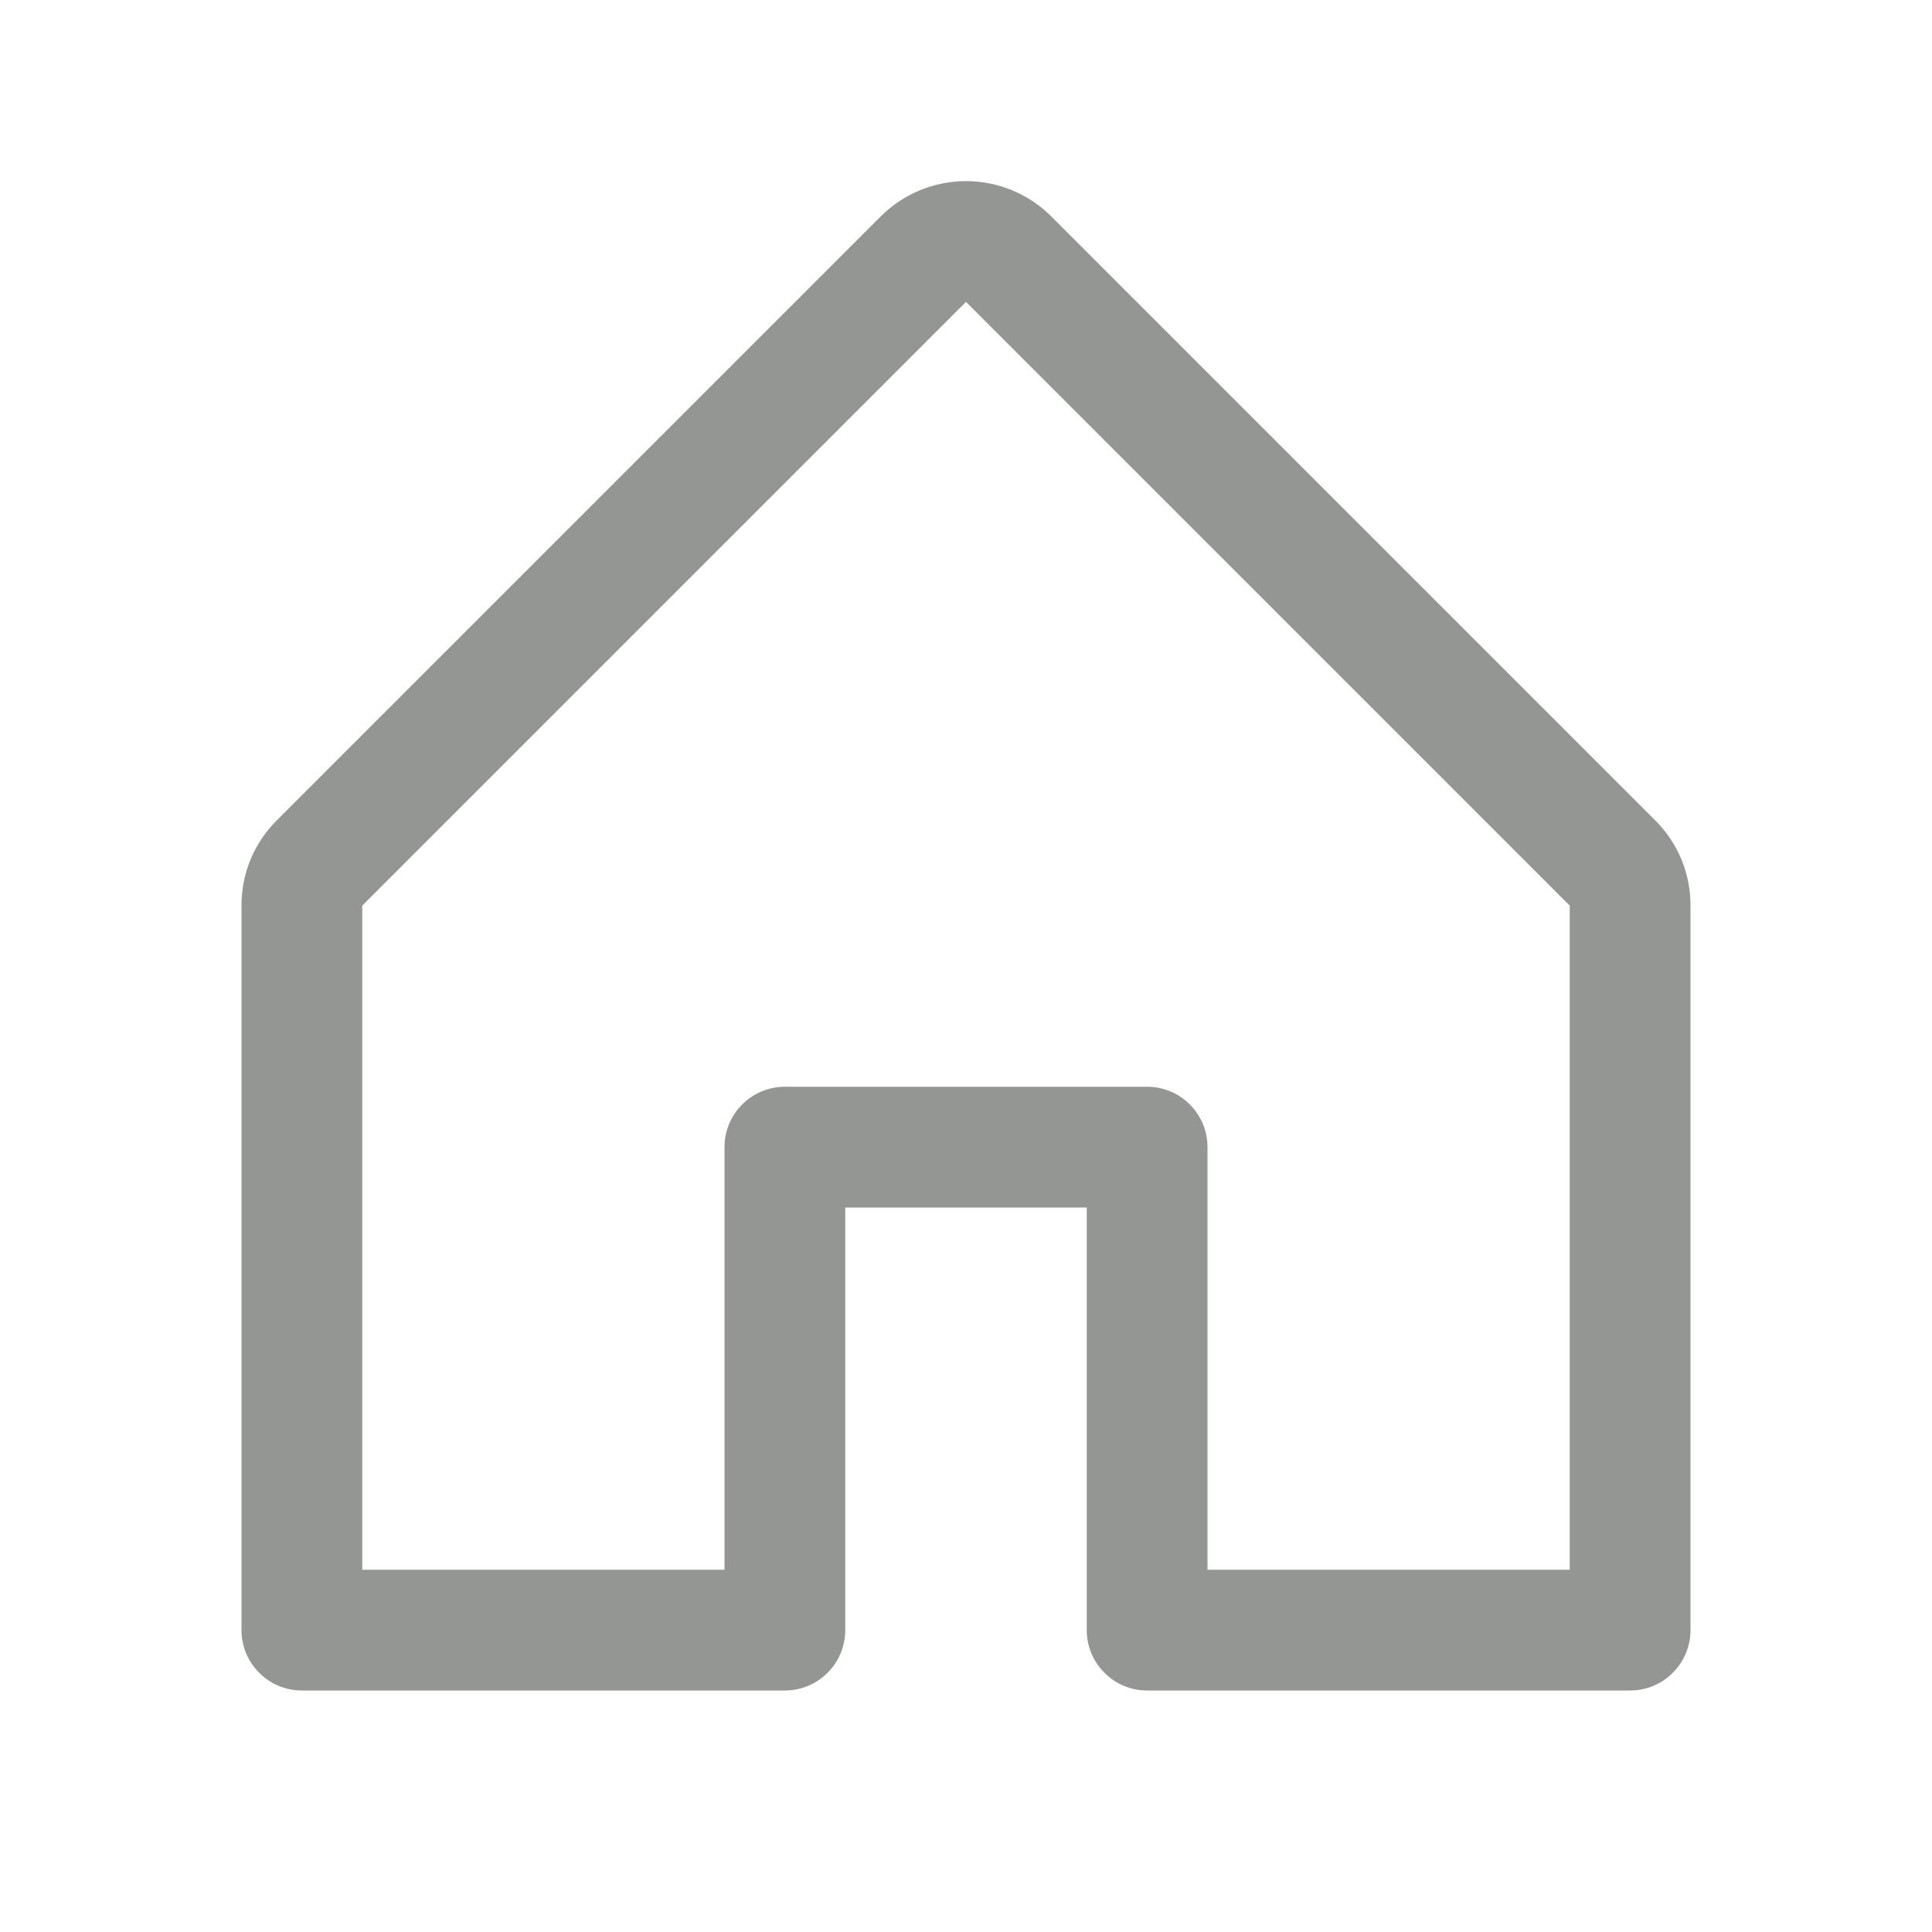
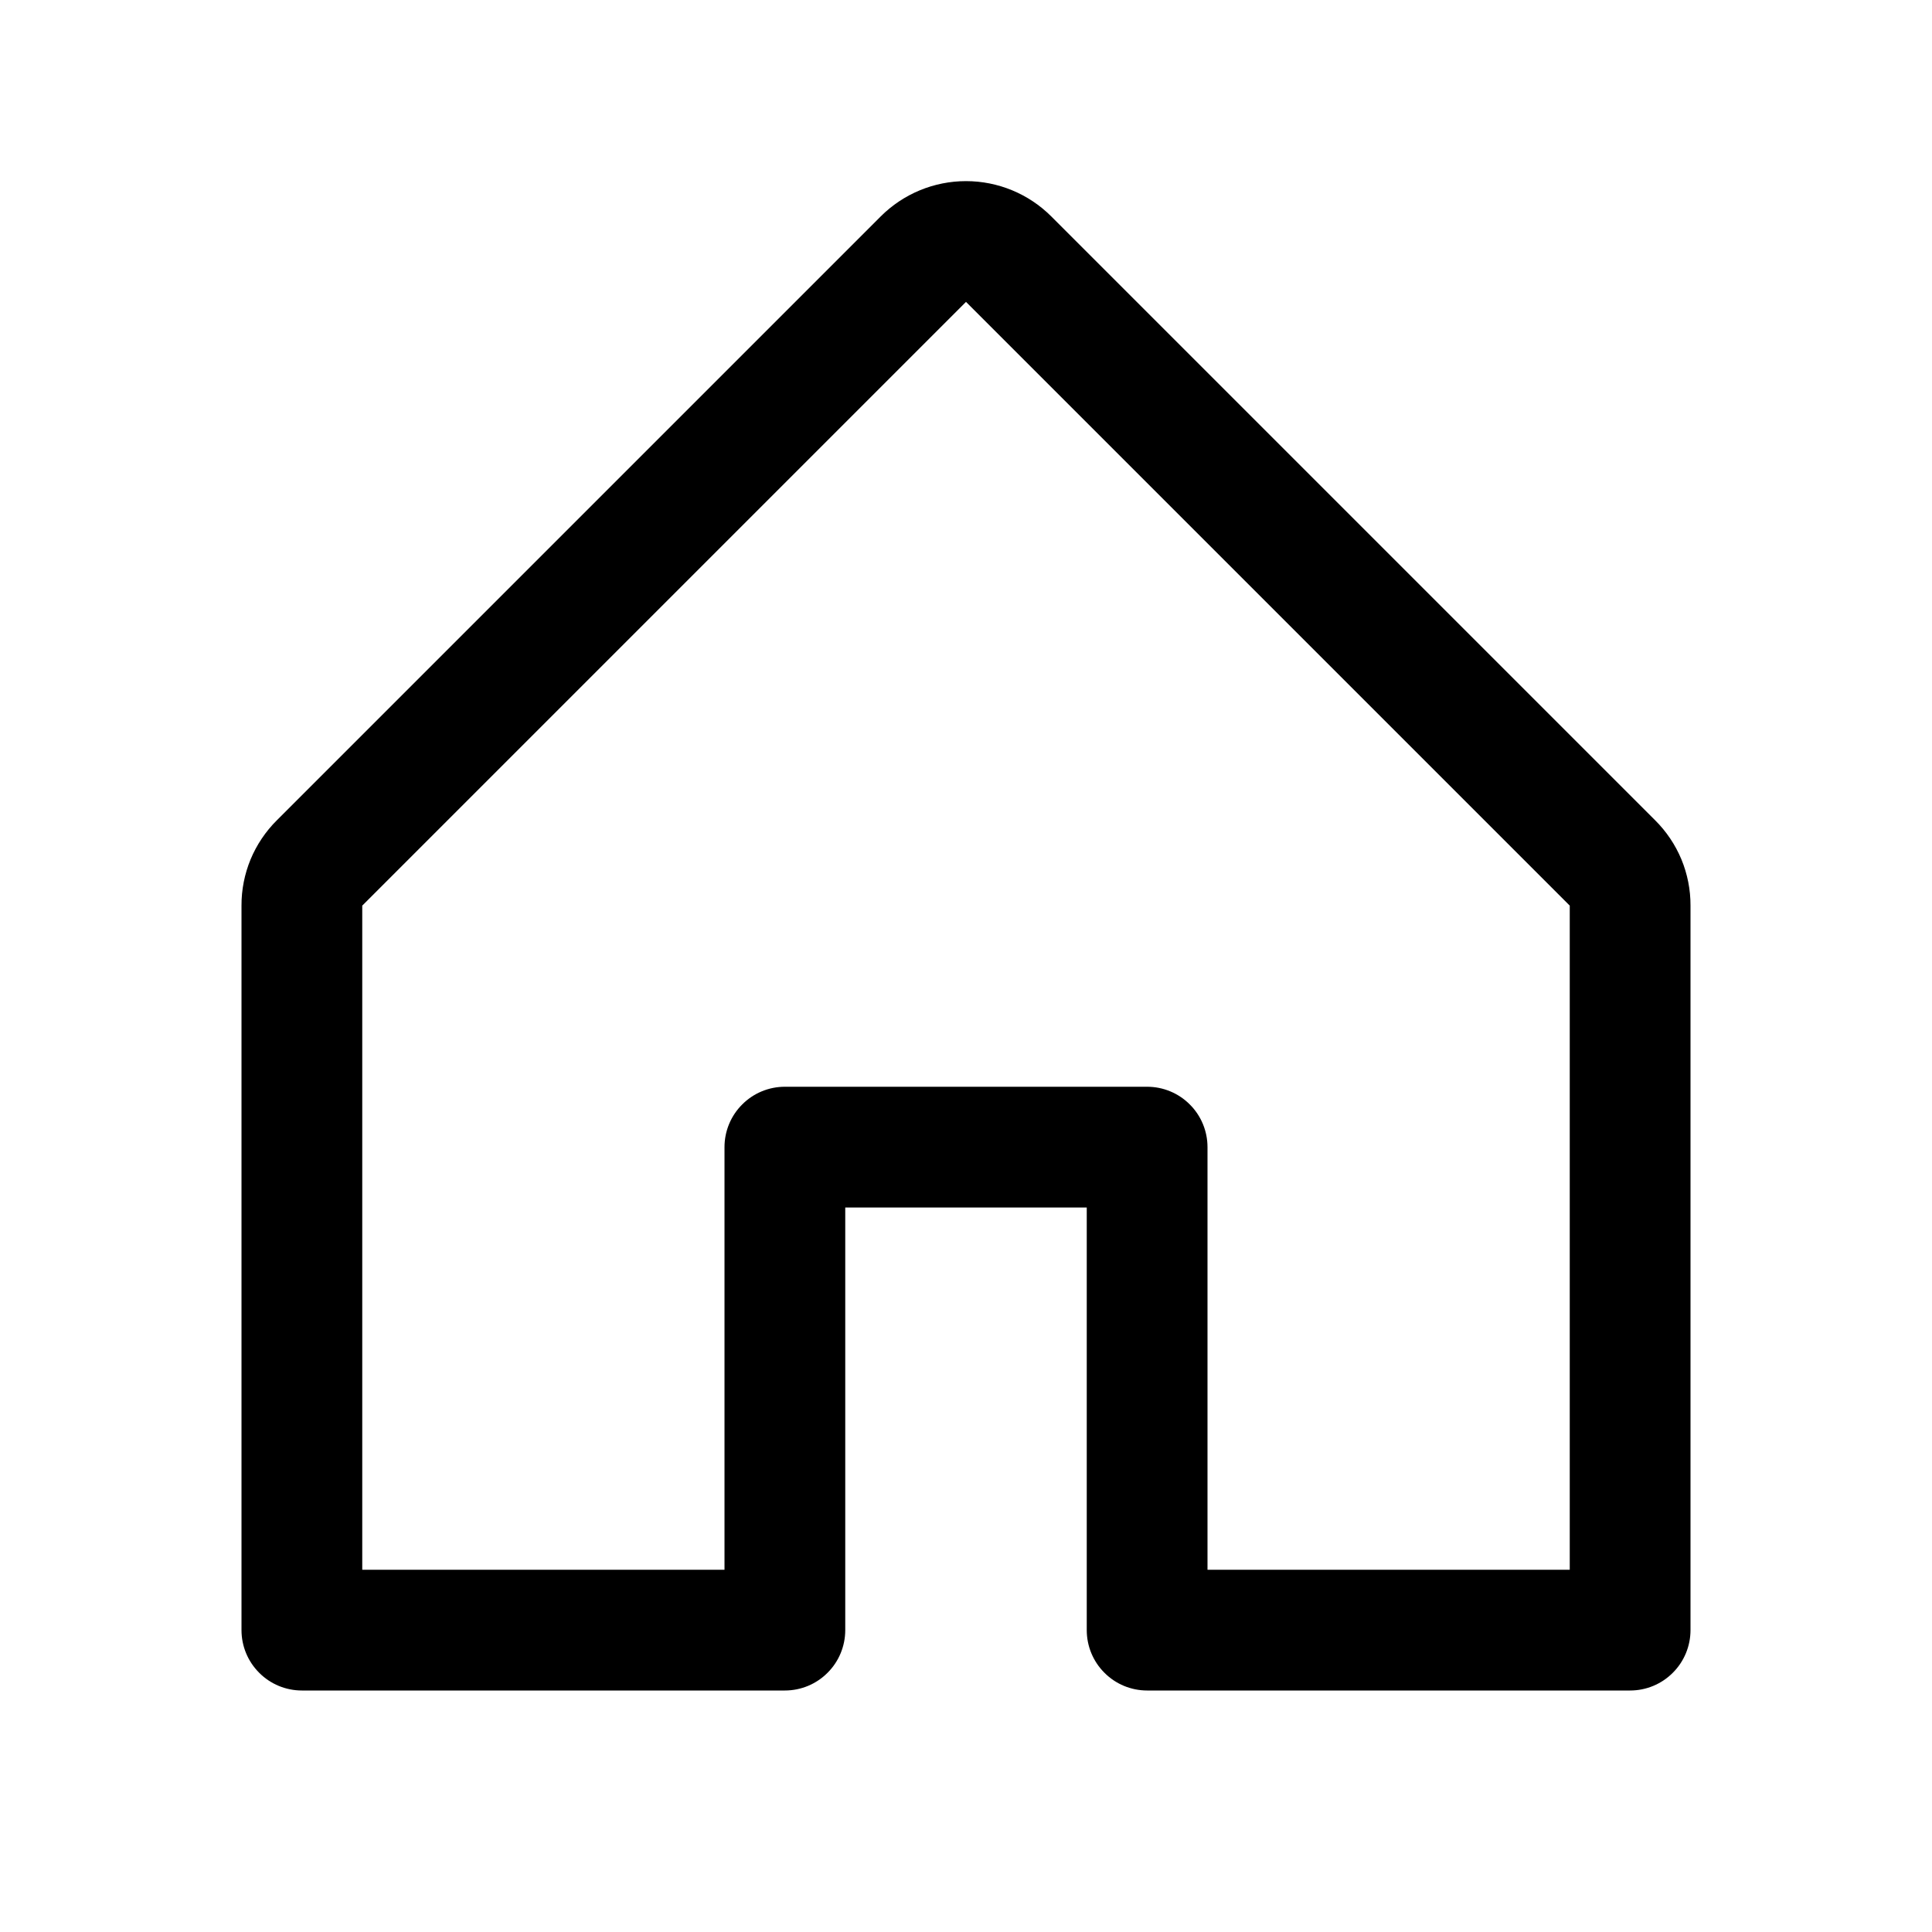
- <svg xmlns="http://www.w3.org/2000/svg" width="24" height="24" viewBox="0 0 24 24" fill="none">
-   <path d="M20.56 10.189L13.06 2.689C12.779 2.408 12.398 2.25 12 2.25C11.602 2.25 11.221 2.408 10.94 2.689L3.44 10.189C3.3 10.328 3.189 10.493 3.113 10.675C3.038 10.857 2.999 11.053 3 11.25V20.25C3 20.449 3.079 20.64 3.22 20.78C3.36 20.921 3.551 21 3.75 21H9.75C9.949 21 10.14 20.921 10.28 20.78C10.421 20.64 10.5 20.449 10.5 20.25V15H13.5V20.25C13.5 20.449 13.579 20.64 13.72 20.78C13.86 20.921 14.051 21 14.25 21H20.25C20.449 21 20.64 20.921 20.78 20.78C20.921 20.64 21 20.449 21 20.25V11.25C21.001 11.053 20.962 10.857 20.887 10.675C20.811 10.493 20.7 10.328 20.56 10.189ZM19.5 19.5H15V14.25C15 14.051 14.921 13.86 14.78 13.72C14.64 13.579 14.449 13.5 14.25 13.5H9.75C9.551 13.5 9.36 13.579 9.22 13.72C9.079 13.86 9 14.051 9 14.25V19.5H4.5V11.25L12 3.75L19.5 11.25V19.5Z" fill="#939693" />
+ <svg xmlns="http://www.w3.org/2000/svg" width="24" height="24" viewBox="0 0 24 24">
+   <path d="M20.56 10.189L13.06 2.689C12.779 2.408 12.398 2.25 12 2.25C11.602 2.25 11.221 2.408 10.94 2.689L3.44 10.189C3.3 10.328 3.189 10.493 3.113 10.675C3.038 10.857 2.999 11.053 3 11.25V20.25C3 20.449 3.079 20.64 3.22 20.78C3.36 20.921 3.551 21 3.75 21H9.75C9.949 21 10.14 20.921 10.28 20.78C10.421 20.64 10.5 20.449 10.5 20.25V15H13.5V20.25C13.5 20.449 13.579 20.64 13.72 20.78C13.86 20.921 14.051 21 14.25 21H20.25C20.449 21 20.64 20.921 20.78 20.78C20.921 20.64 21 20.449 21 20.25V11.25C21.001 11.053 20.962 10.857 20.887 10.675C20.811 10.493 20.7 10.328 20.56 10.189ZM19.5 19.5H15V14.25C15 14.051 14.921 13.86 14.78 13.72C14.64 13.579 14.449 13.5 14.25 13.5H9.75C9.551 13.5 9.36 13.579 9.22 13.72C9.079 13.86 9 14.051 9 14.25V19.5H4.5V11.25L12 3.75L19.5 11.25V19.5Z" />
</svg>
